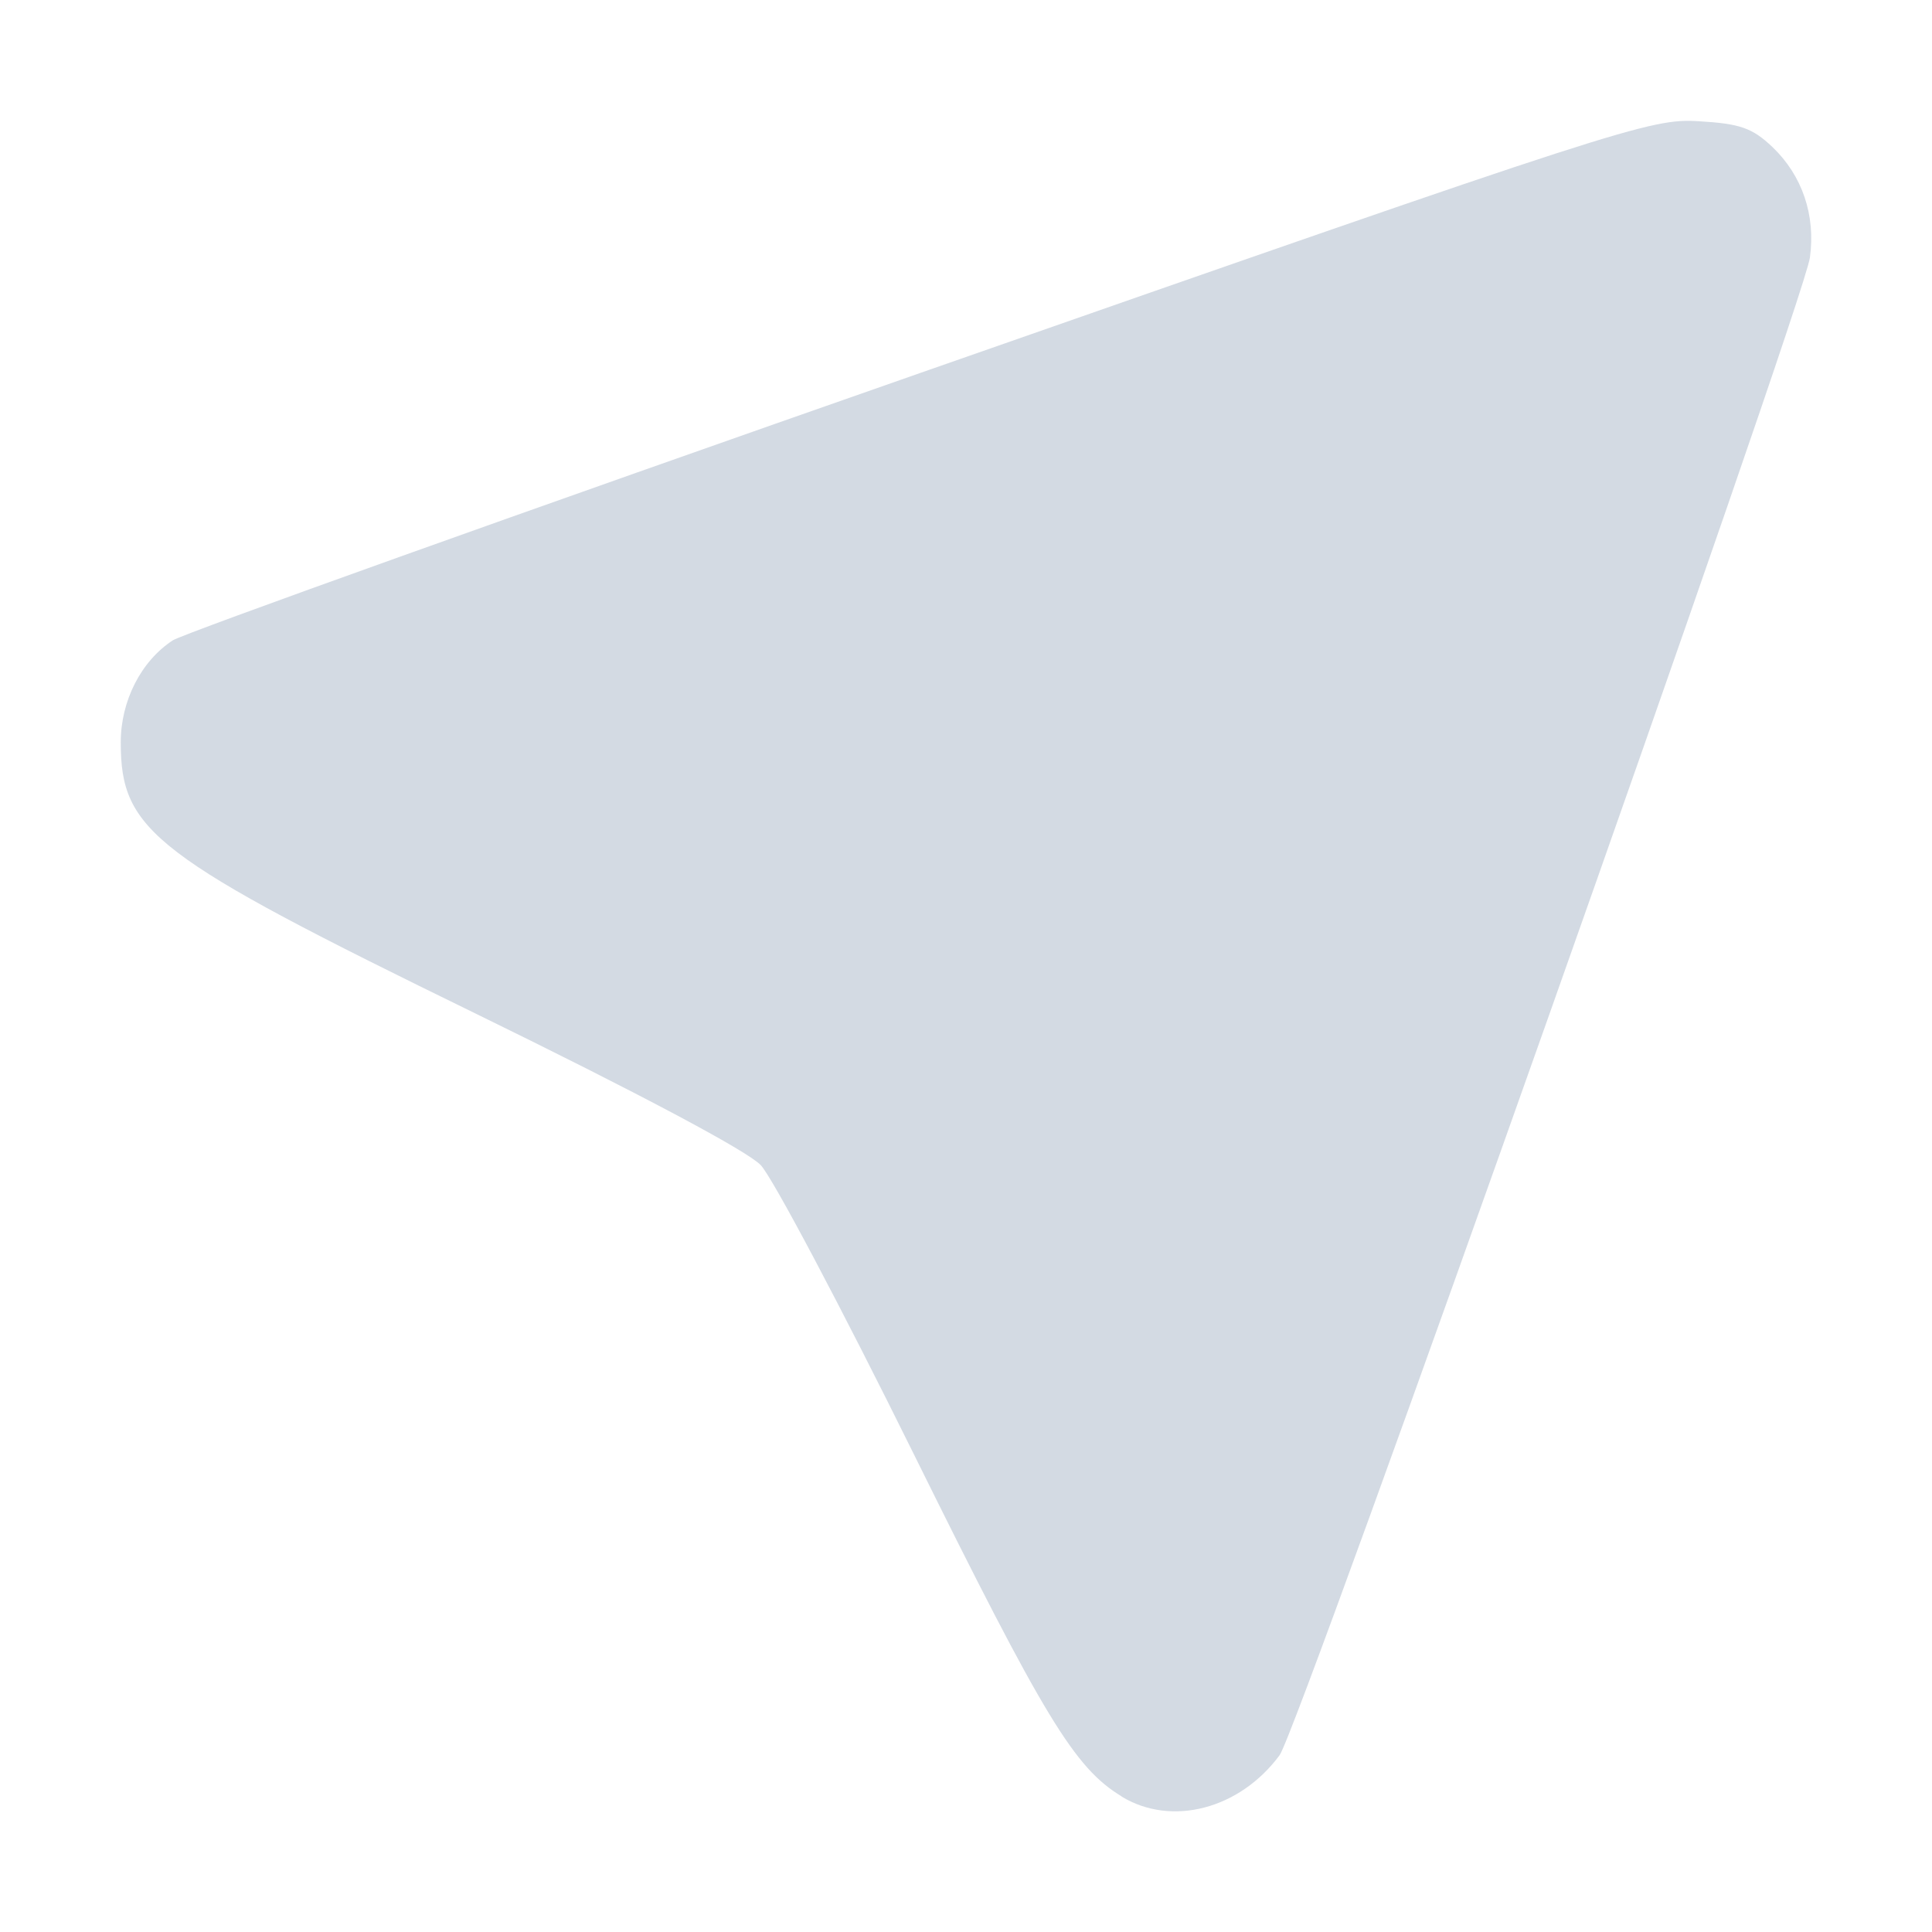
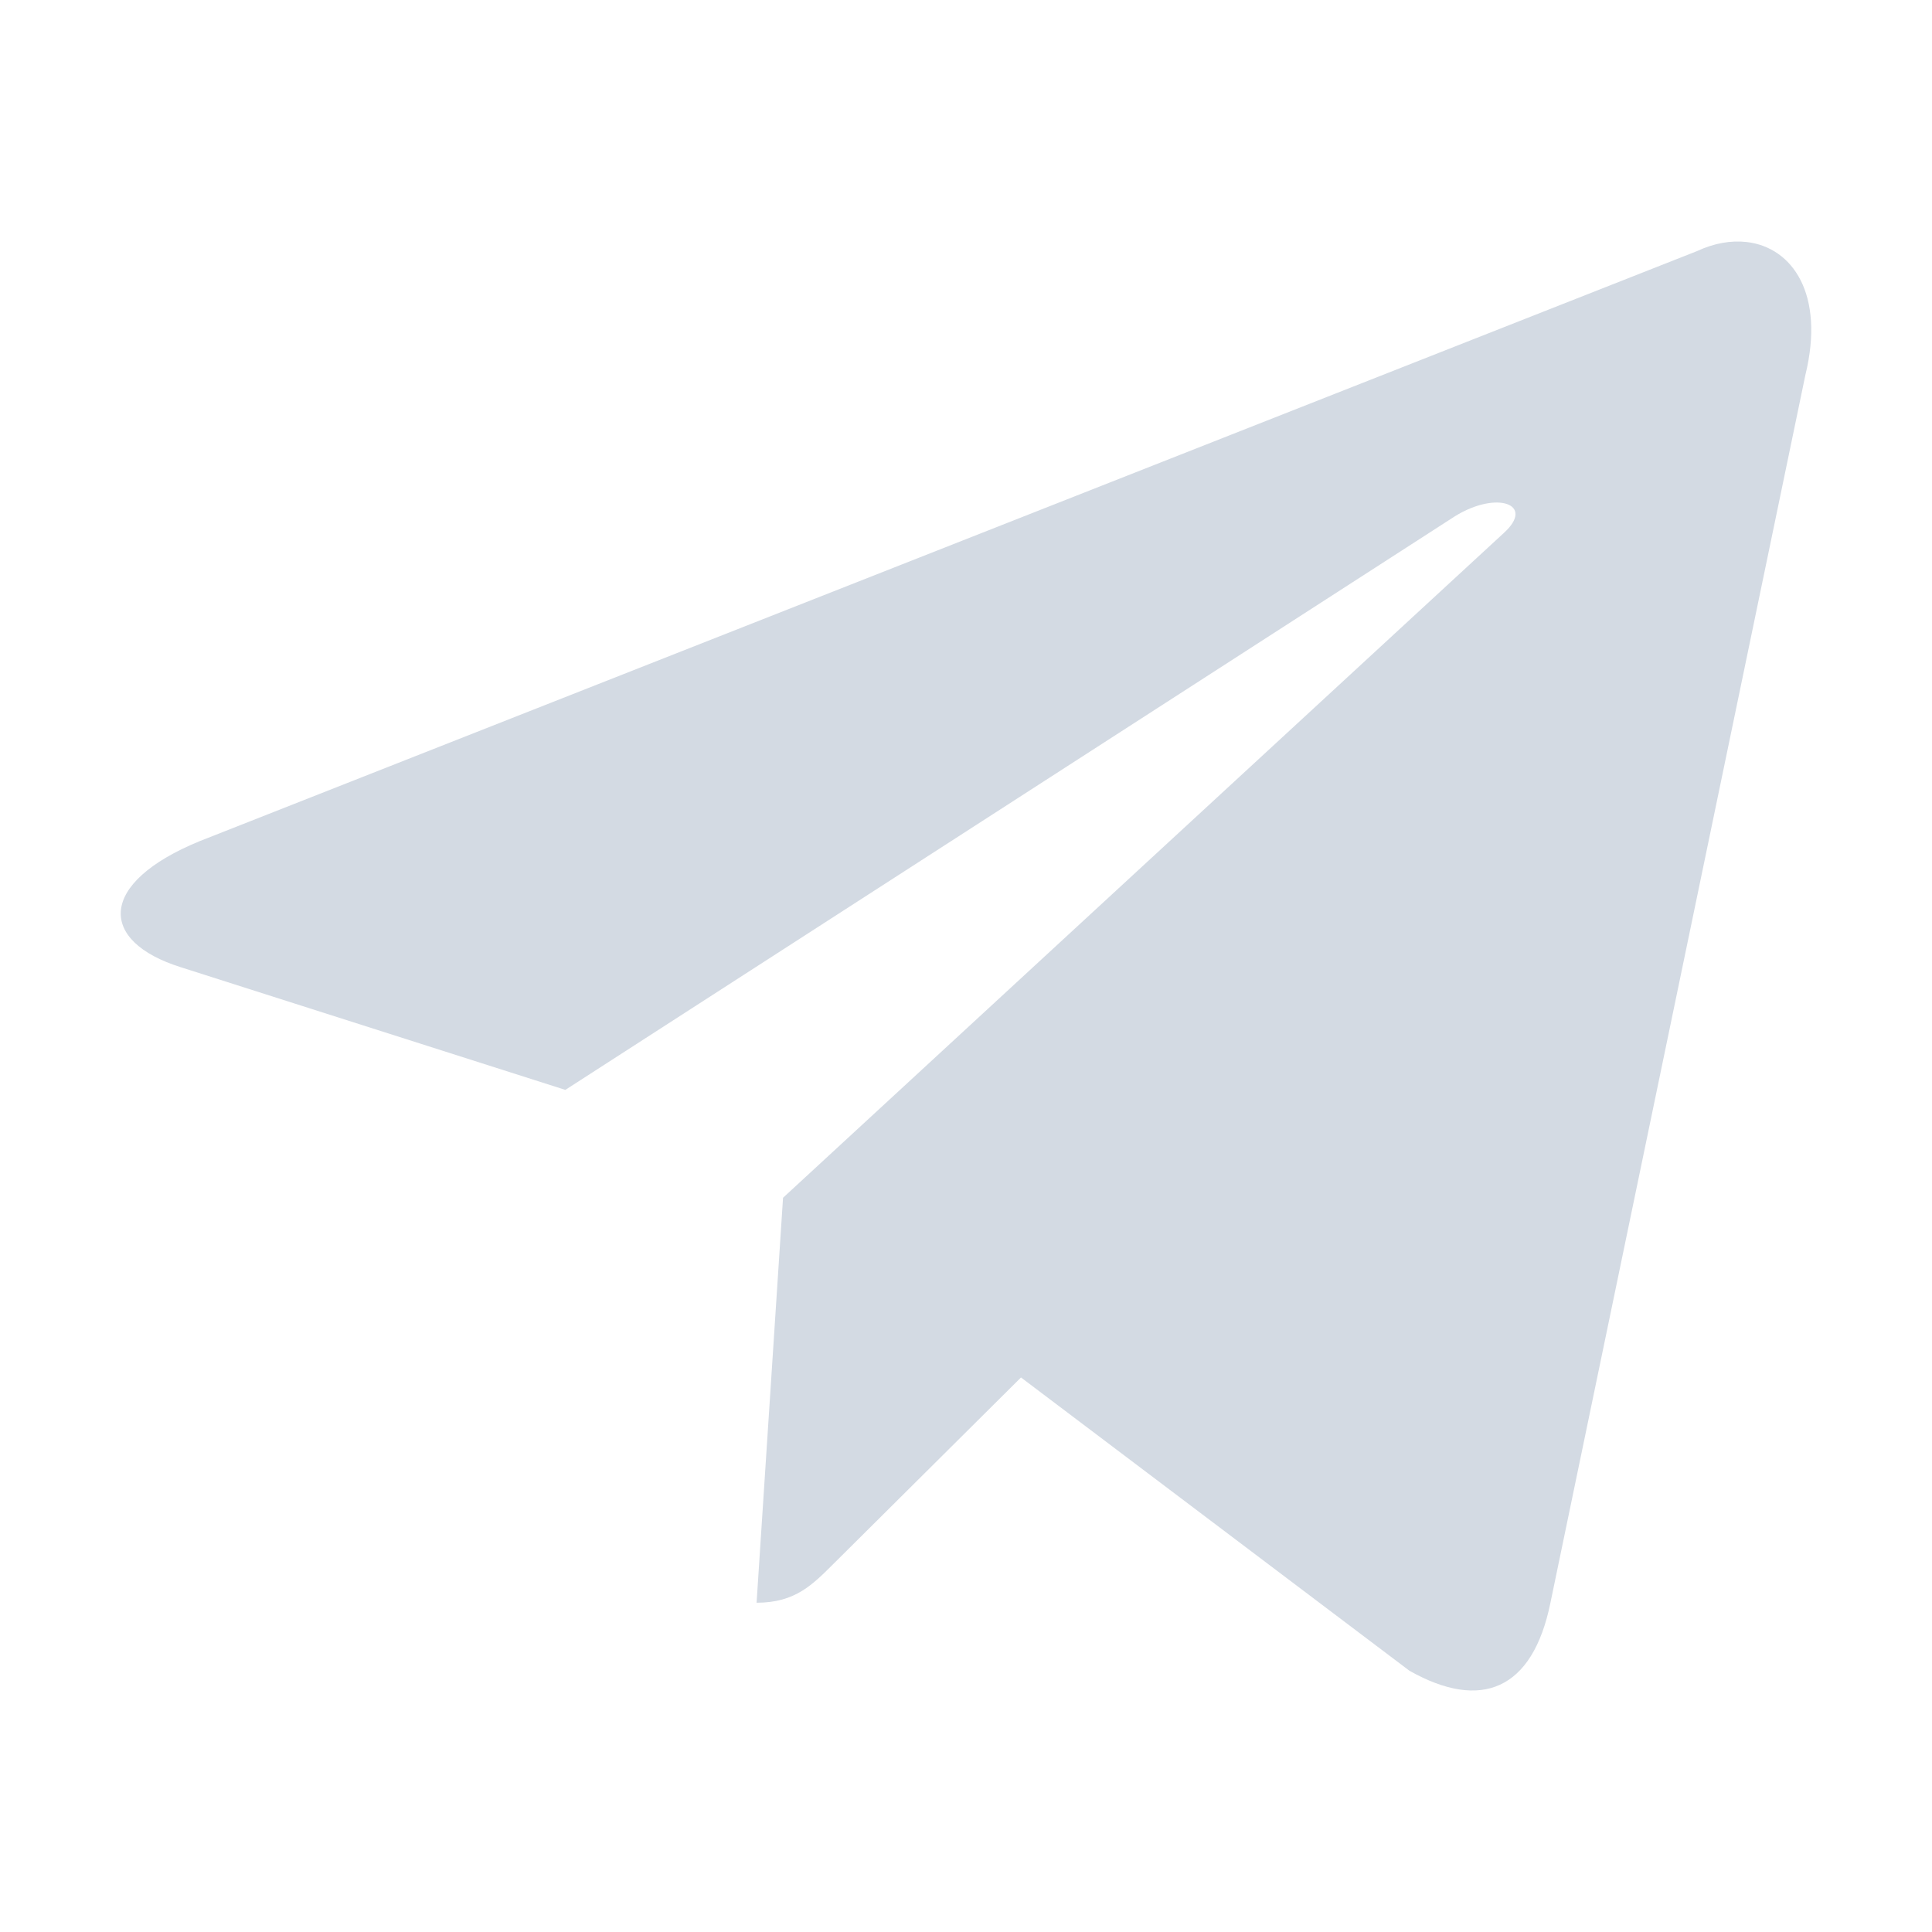
- <svg xmlns="http://www.w3.org/2000/svg" width="16" height="16" version="1">
-   <defs>
-     <style id="current-color-scheme" type="text/css">
+ <svg xmlns="http://www.w3.org/2000/svg" id="svg7" version="1" height="16" width="16">
+   <defs id="defs3">
+     <style type="text/css" id="current-color-scheme">
   .ColorScheme-Text { color:#d3dae3; } .ColorScheme-Highlight { color:#5294e2; }
  </style>
+     <linearGradient gradientUnits="userSpaceOnUse" gradientTransform="scale(1.091908,0.915828)" id="w-9" x1="123.641" y1="131.028" x2="146.527" y2="174.708">
+       <stop stop-color="#eff7fc" offset="0" id="stop12-7" />
+       <stop stop-color="#fff" offset="1" id="stop14-3" />
+     </linearGradient>
  </defs>
-   <path style="fill:currentColor" class="ColorScheme-Text" d="M 9.289,14.877 C 8.899,14.641 8.65,14.231 7.567,12.041 6.968,10.829 6.398,9.752 6.3,9.649 6.19,9.532 5.286,9.052 3.937,8.393 1.271,7.092 1,6.885 1,6.148 1,5.804 1.168,5.475 1.431,5.303 1.522,5.245 4.309,4.247 7.626,3.087 13.453,1.049 13.67,0.979 14.068,1.004 14.412,1.024 14.512,1.06 14.678,1.217 14.926,1.454 15.037,1.782 14.989,2.133 14.937,2.51 10.753,14.327 10.597,14.536 10.266,14.983 9.703,15.13 9.288,14.878 Z" />
+   <g transform="matrix(0.1072844,0,0,0.1096412,-4.248312,-5.914083)" id="g4166">
+     <path transform="matrix(2.994517,0,0,2.994517,147.369,100.5326)" d="m 9.033,-9.455 c -0.397,-0.044 -0.835,0.028 -1.275,0.229 L -30.842,5.658 c -2.635,1.057 -2.62,2.527 -0.48,3.182 l 9.906,3.092 22.932,-14.469 c 1.083,-0.656 2.077,-0.304 1.262,0.42 l -18.582,16.77 -0.682,10.215 c 1.002,0 1.445,-0.458 2.004,-1.002 L -9.67,19.186 0.344,26.584 c 1.843,1.017 3.174,0.49 3.633,-1.711 L 10.551,-6.105 c 0.505,-2.024 -0.327,-3.217 -1.518,-3.35 z" style="fill:#d3dae3;fill-opacity:1;stroke-width:0.334" id="path20" />
+   </g>
</svg>
